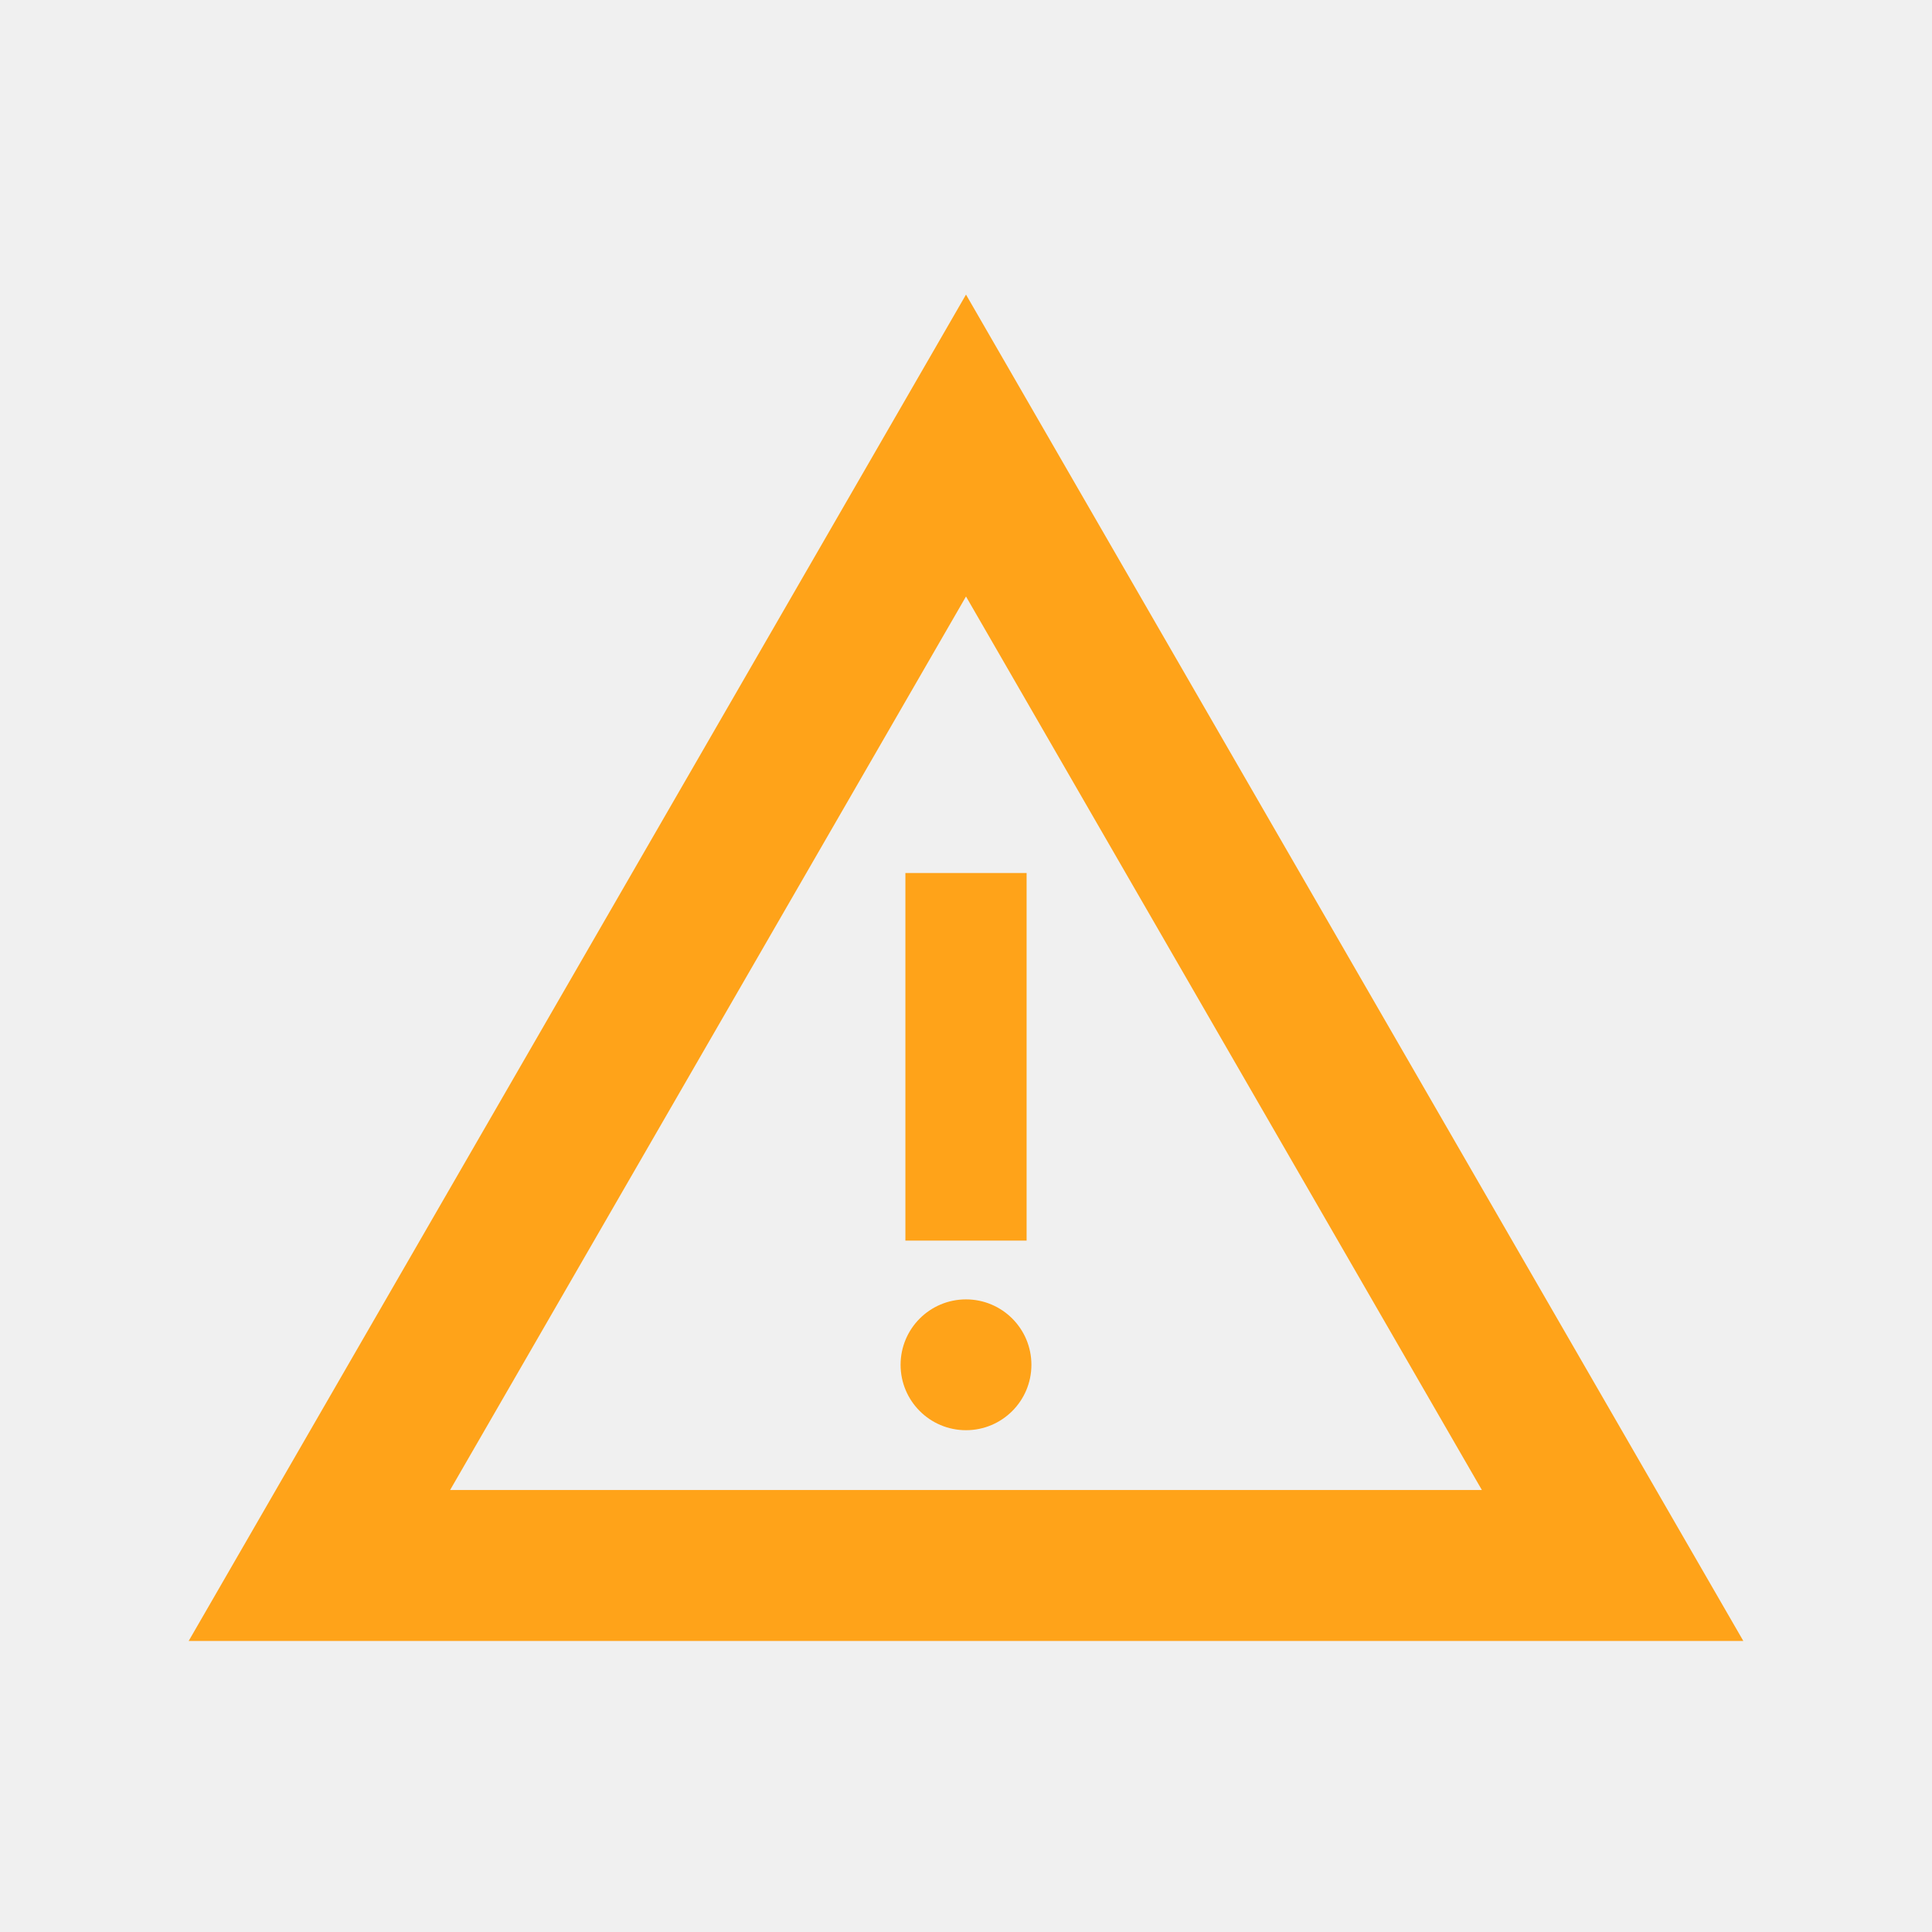
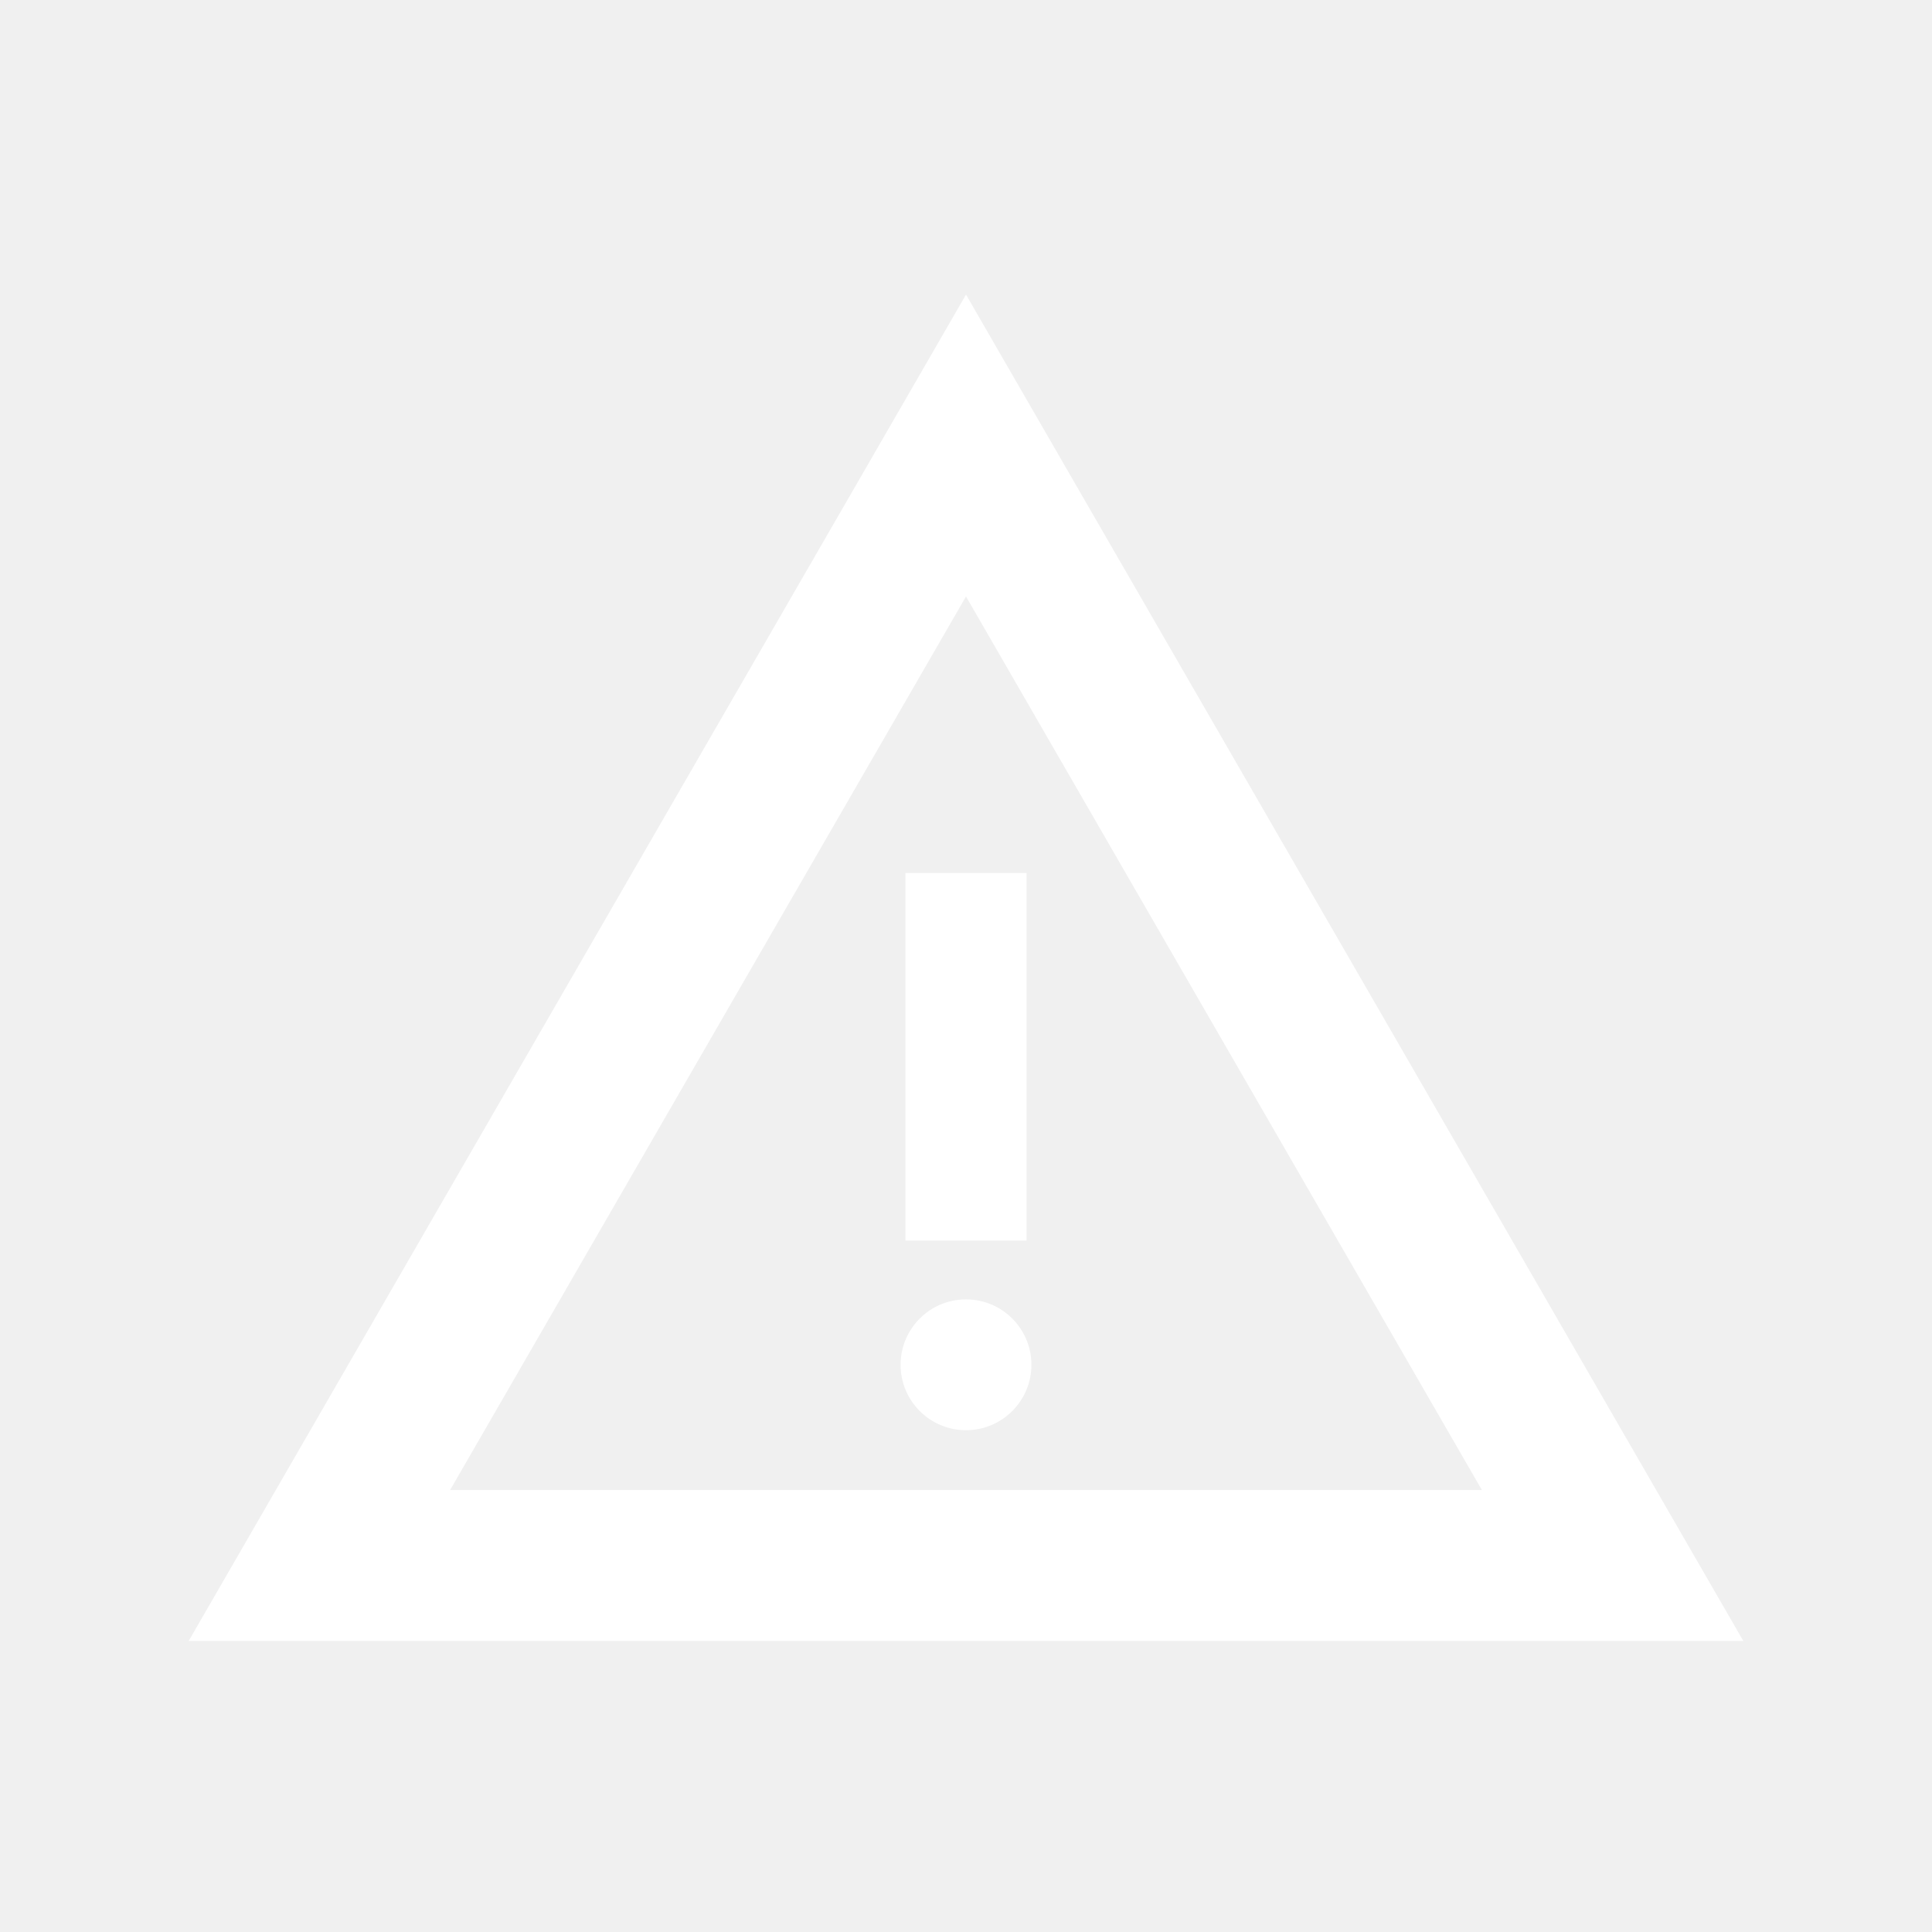
<svg xmlns="http://www.w3.org/2000/svg" version="1.1" x="0px" y="0px" width="512px" height="512px" viewBox="0 0 512 512" enable-background="new 0 0 512 512" xml:space="preserve">
-   <path id="warning-6-icon" fill="#FFA319" d="M239.939,231.352h32.121v97.421h-32.121V231.352z M256,379.019c-9.574,0-17.334-7.761-17.334-17.334   c0-9.574,7.76-17.335,17.334-17.335c9.573,0,17.334,7.761,17.334,17.335C273.334,371.258,265.573,379.019,256,379.019z M256,78.07   L50,434.873h412L256,78.07z M256,158.07l136.718,236.803H119.282L256,158.07z" />
+   <path id="warning-6-icon" fill="#FFFFFF" d="M239.939,231.352h32.121v97.421h-32.121V231.352z M256,379.019c-9.574,0-17.334-7.761-17.334-17.334   c0-9.574,7.76-17.335,17.334-17.335c9.573,0,17.334,7.761,17.334,17.335C273.334,371.258,265.573,379.019,256,379.019z M256,78.07   L50,434.873h412L256,78.07z M256,158.07l136.718,236.803H119.282L256,158.07z" />
</svg>
